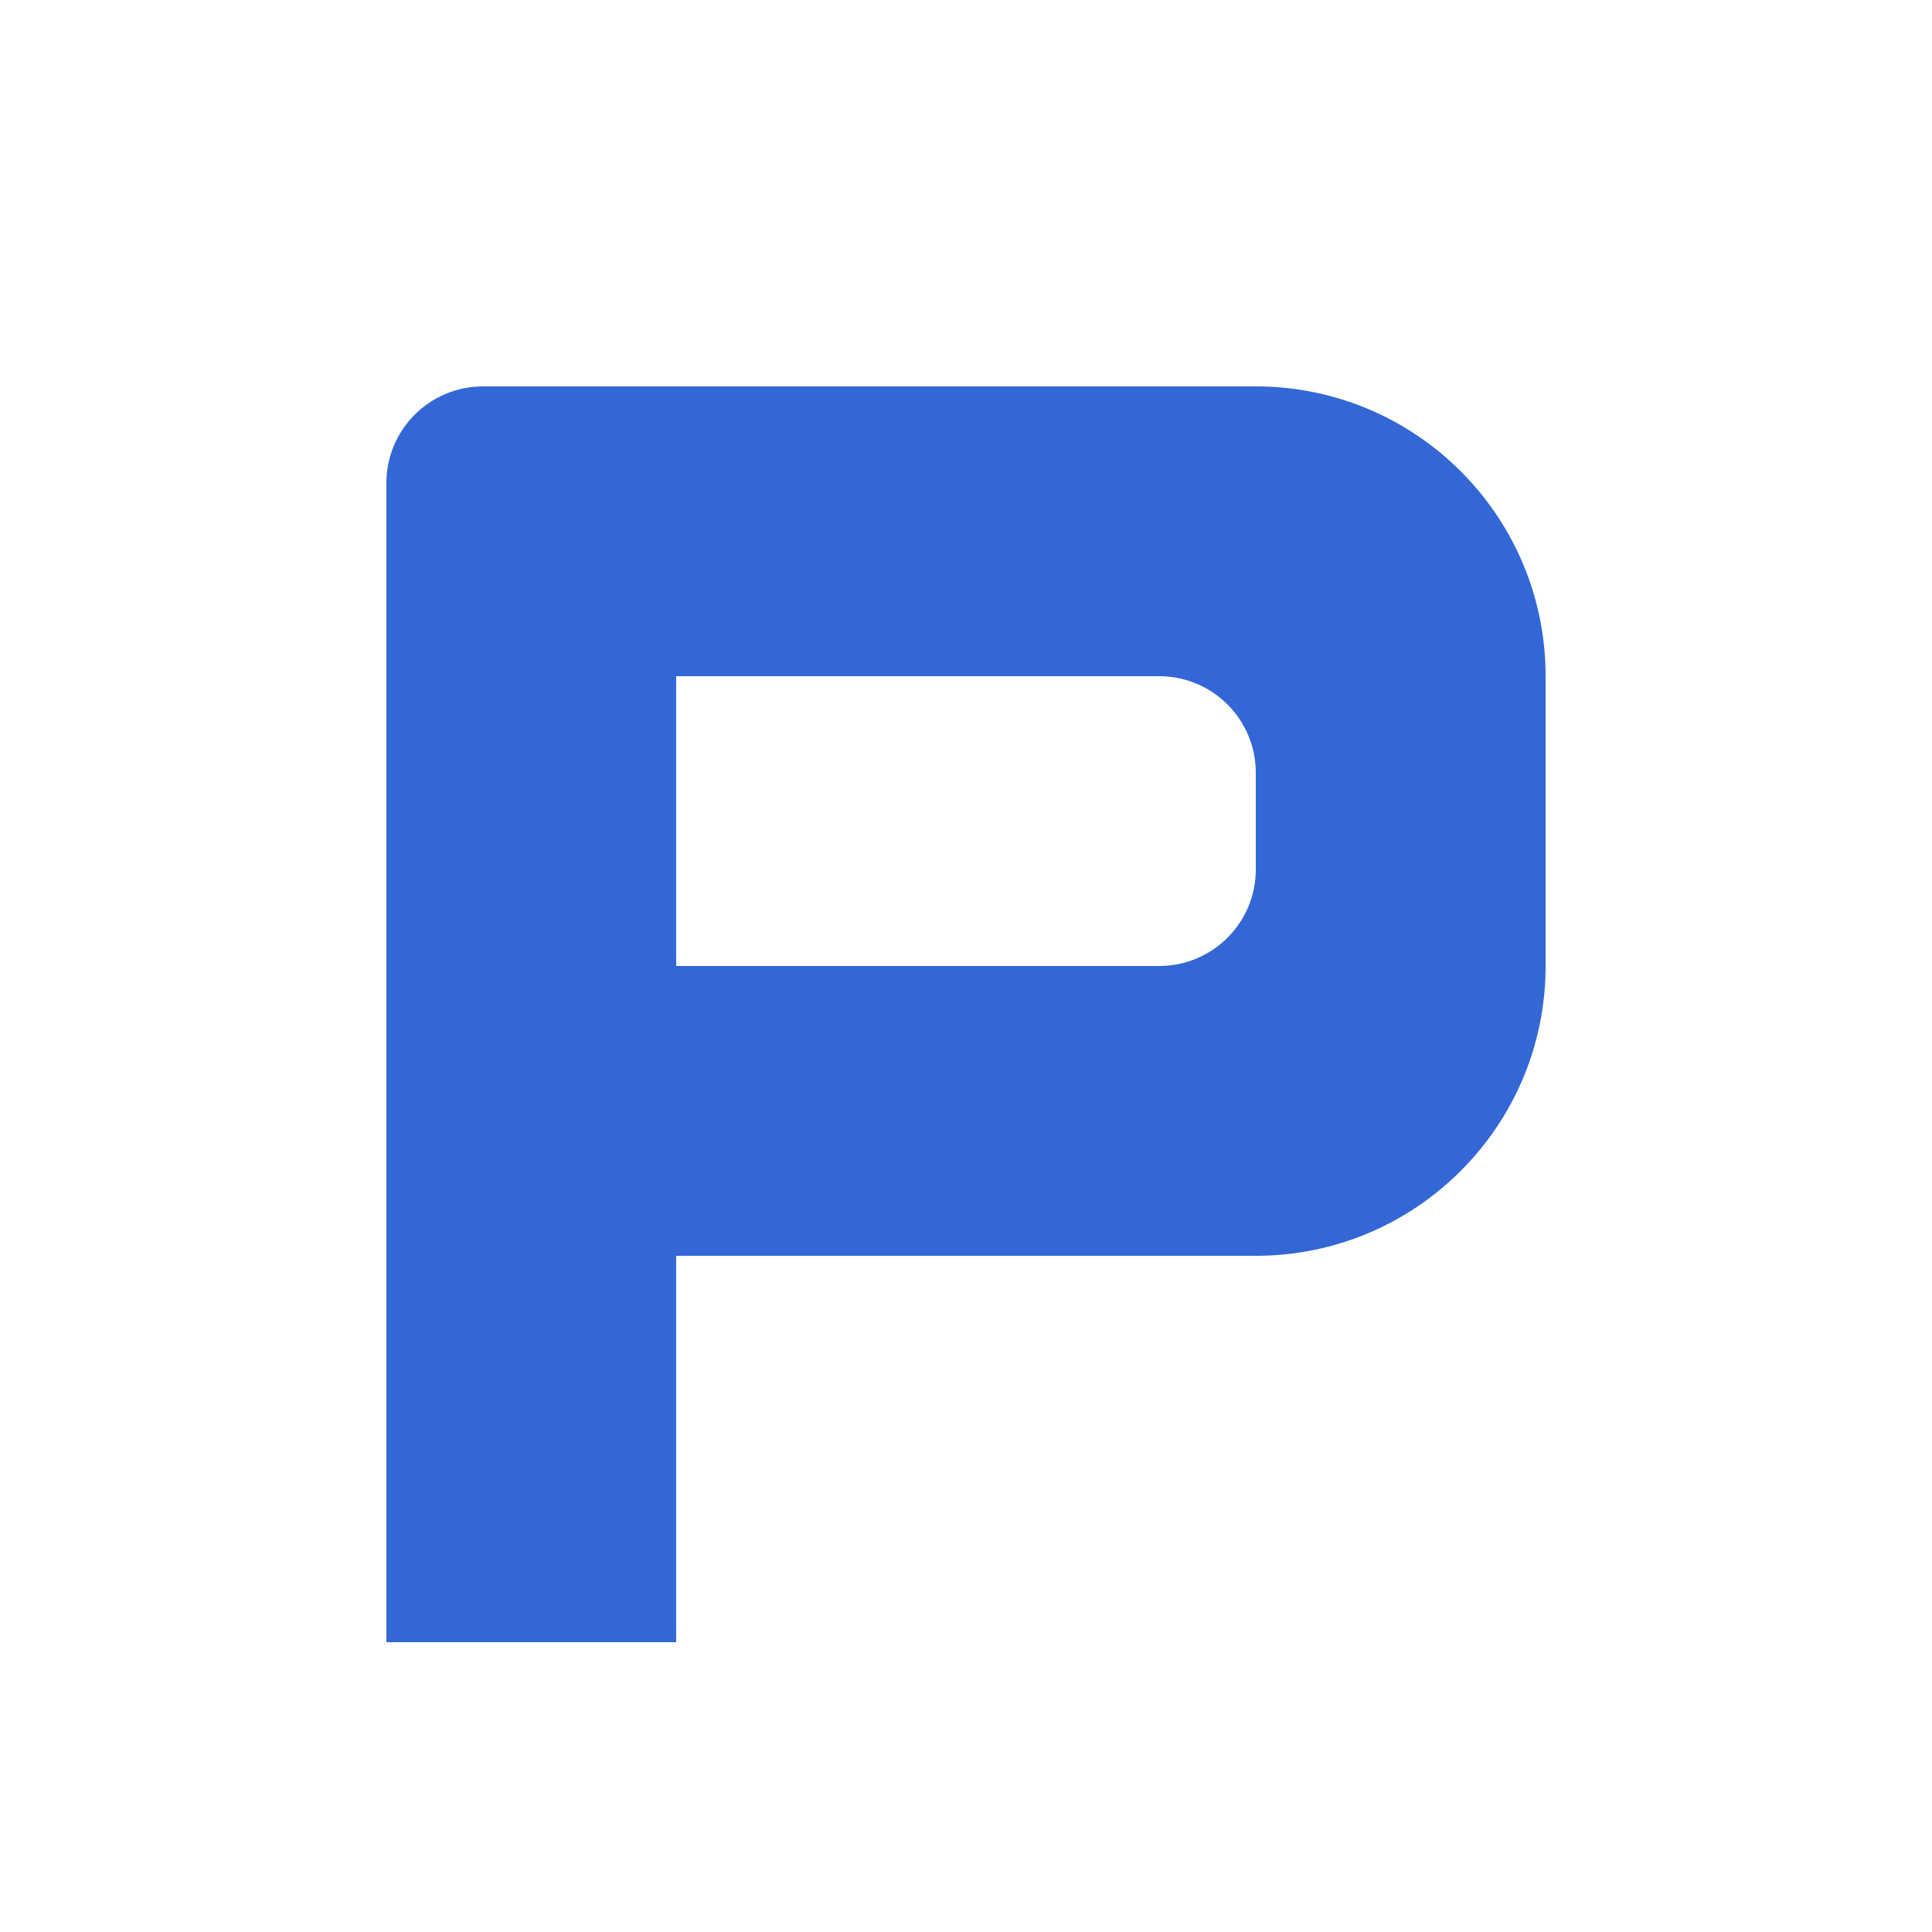
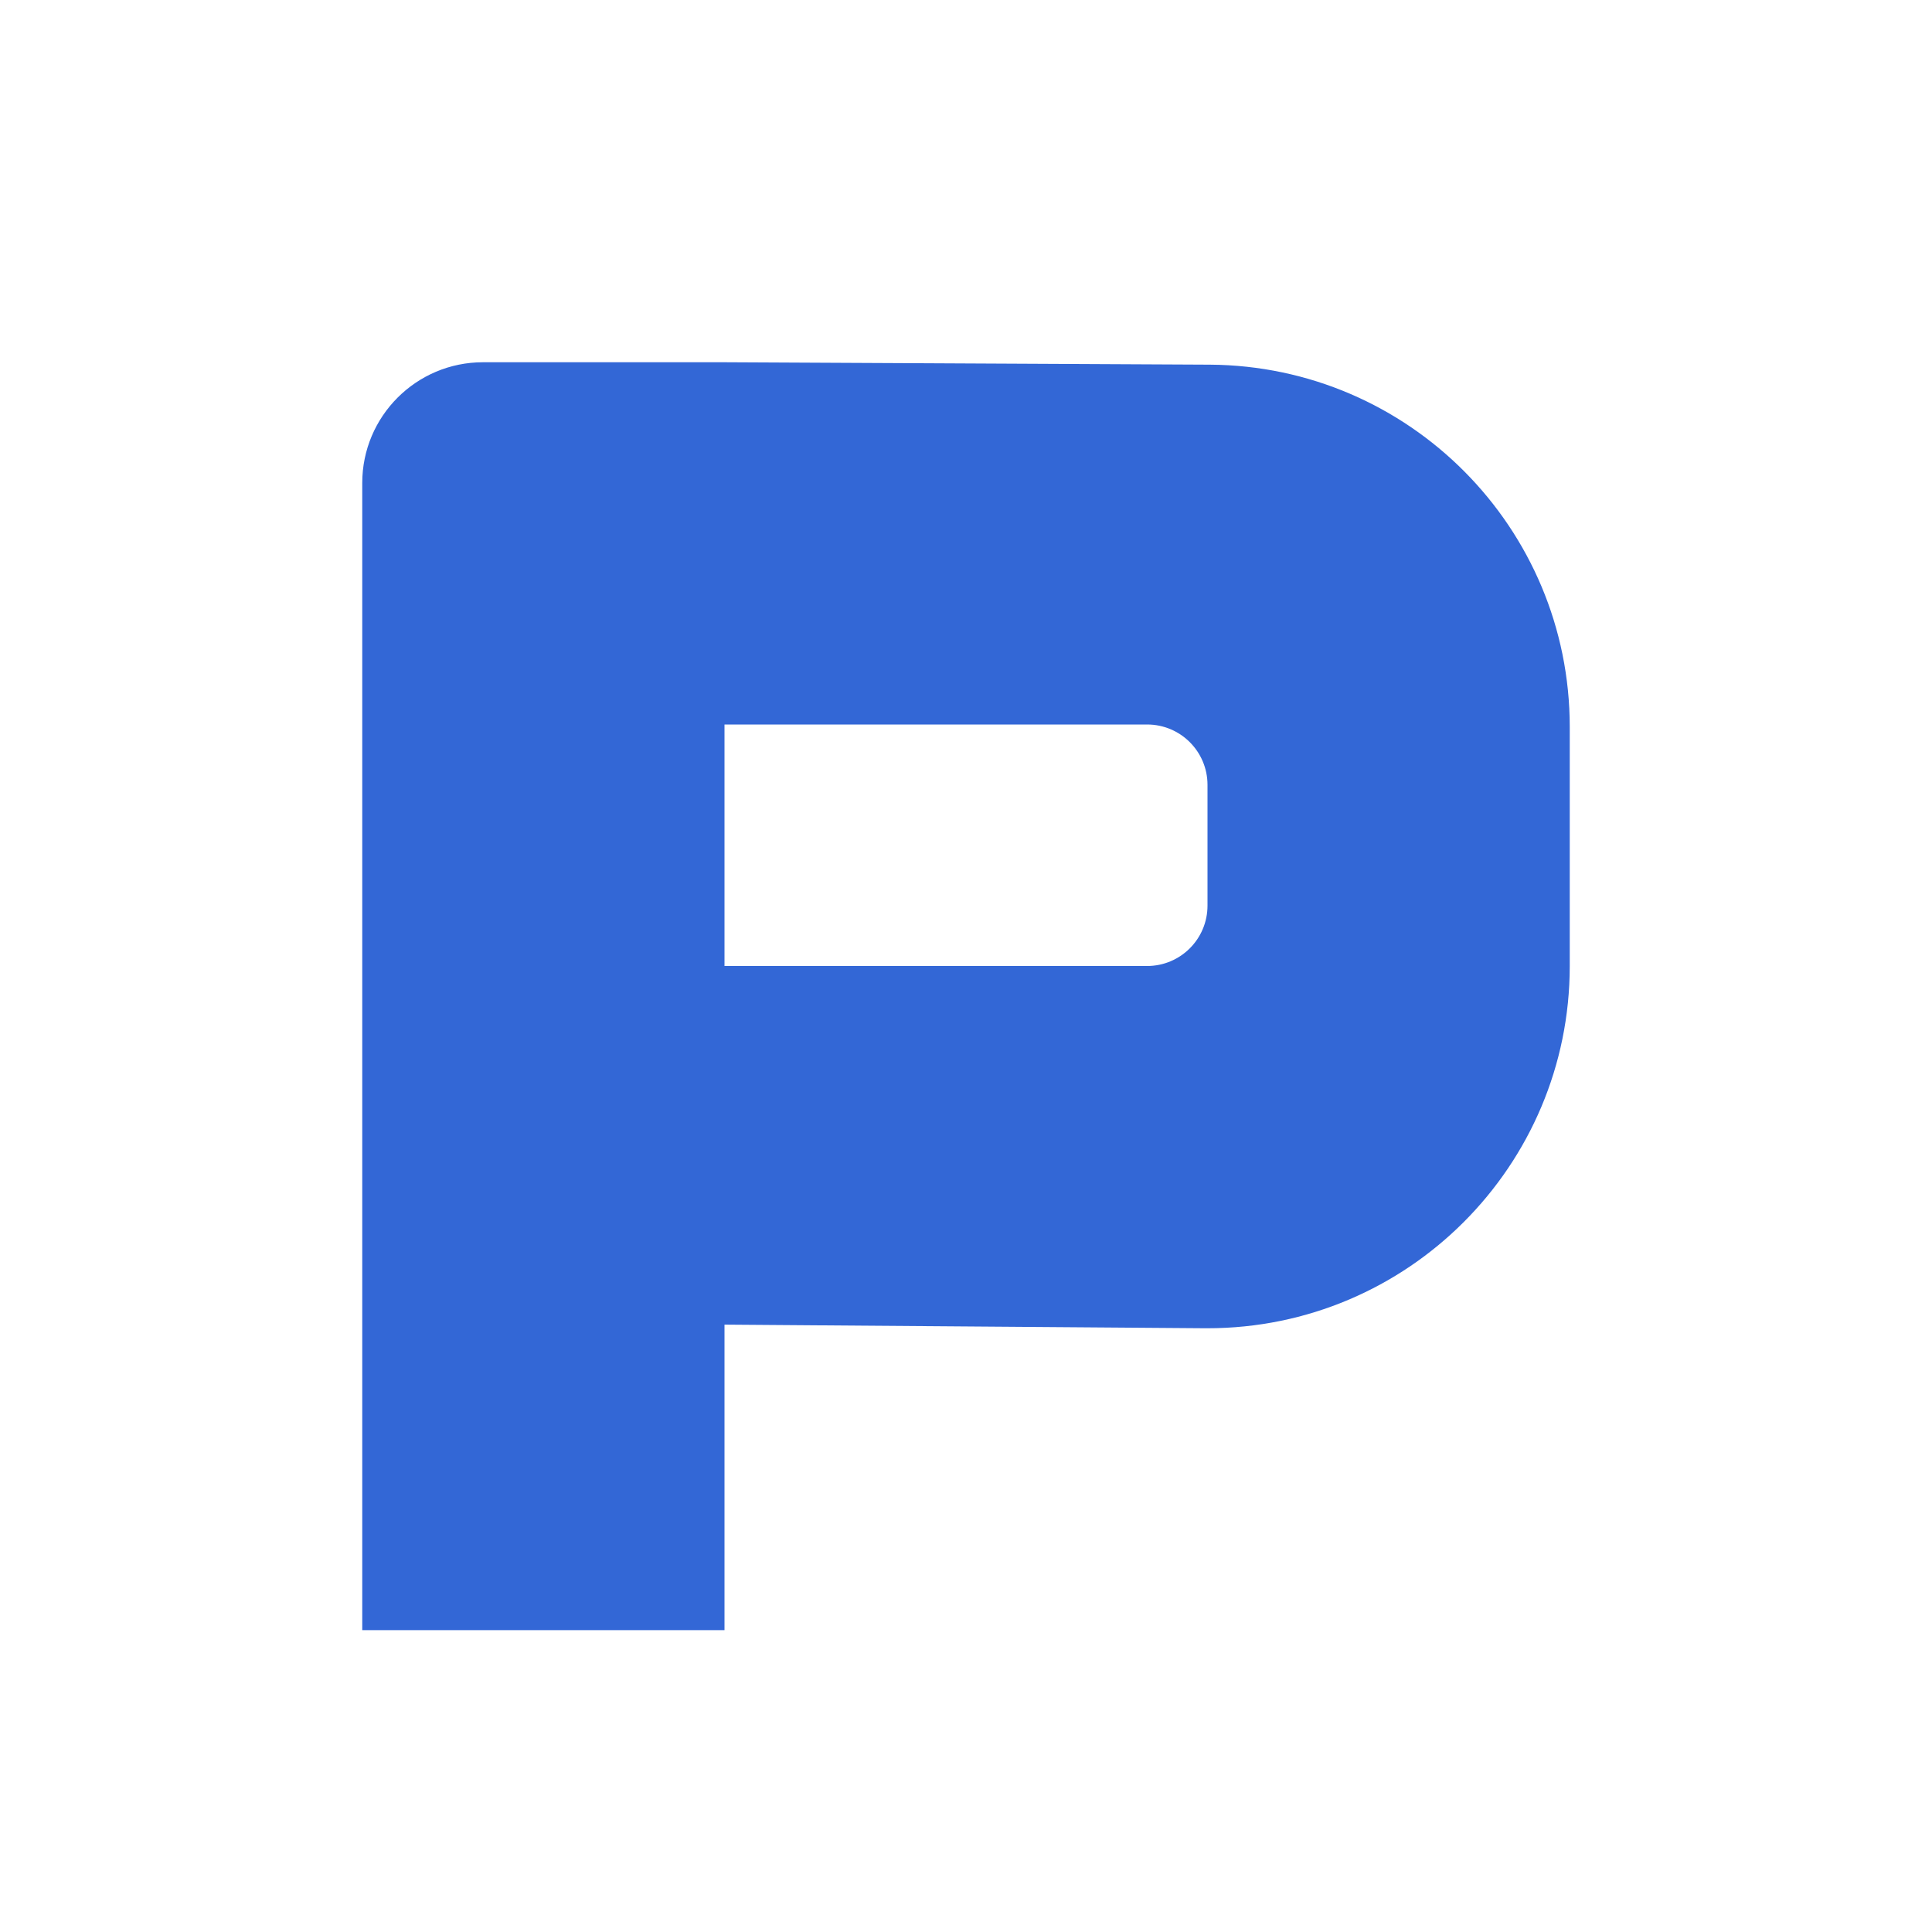
- <svg xmlns="http://www.w3.org/2000/svg" width="16" height="16" viewBox="0 0 20 20">
-   <path fill="rgb(51,103,214)" transform="translate(0,1)" d="M7 12v4H4V4a1 1 0 0 1 1-1h8a3 3 0 0 1 3 3v3a3 3 0 0 1-3 3H7zm0-6v3h5a1 1 0 0 0 1-1V7a1 1 0 0 0-1-1H7z" />
+ <svg xmlns="http://www.w3.org/2000/svg" width="16" height="16" viewBox="0 0 16 16">
+   <path fill="rgb(51,103,214)" d="M6 3l4.02.02a3 3 0 012.98 3V8a3 3 0 01-3 3h-.02L6 10.97v2.53H3V4a1 1 0 011-1h2zm3.5 3H6v2h3.5a.5.5 0 00.5-.5v-1a.5.5 0 00-.5-.5z" />
</svg>
